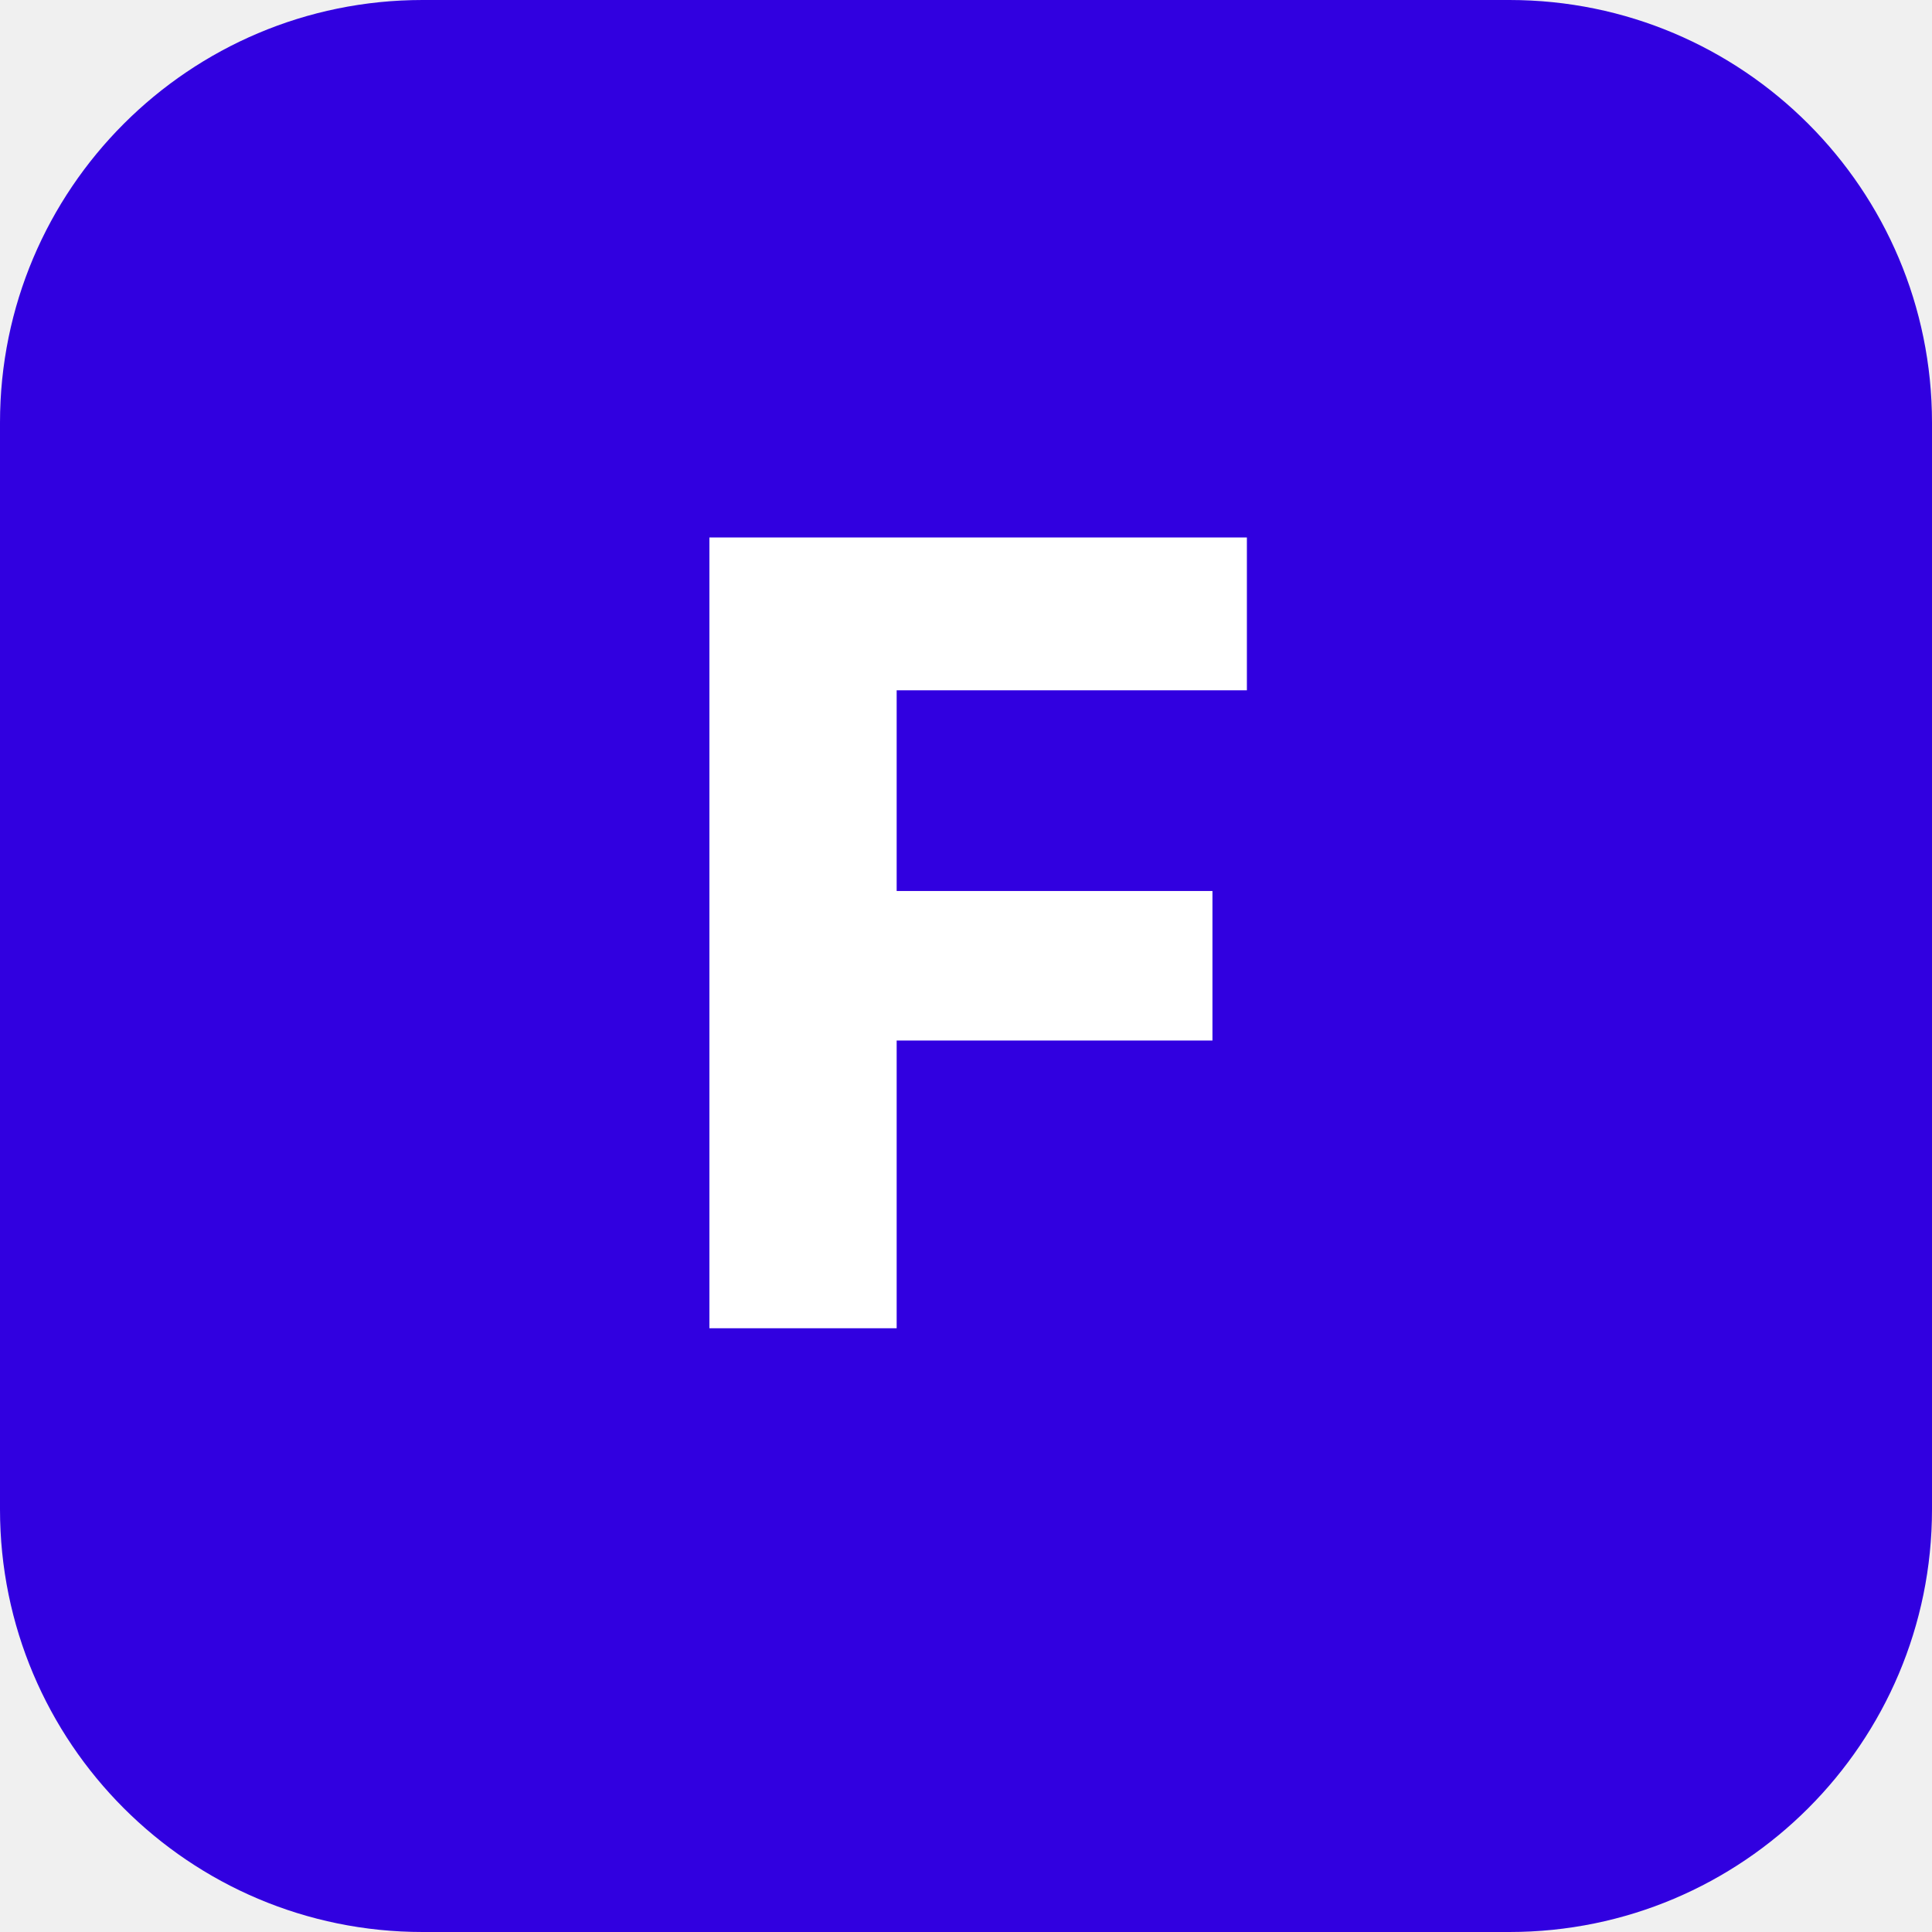
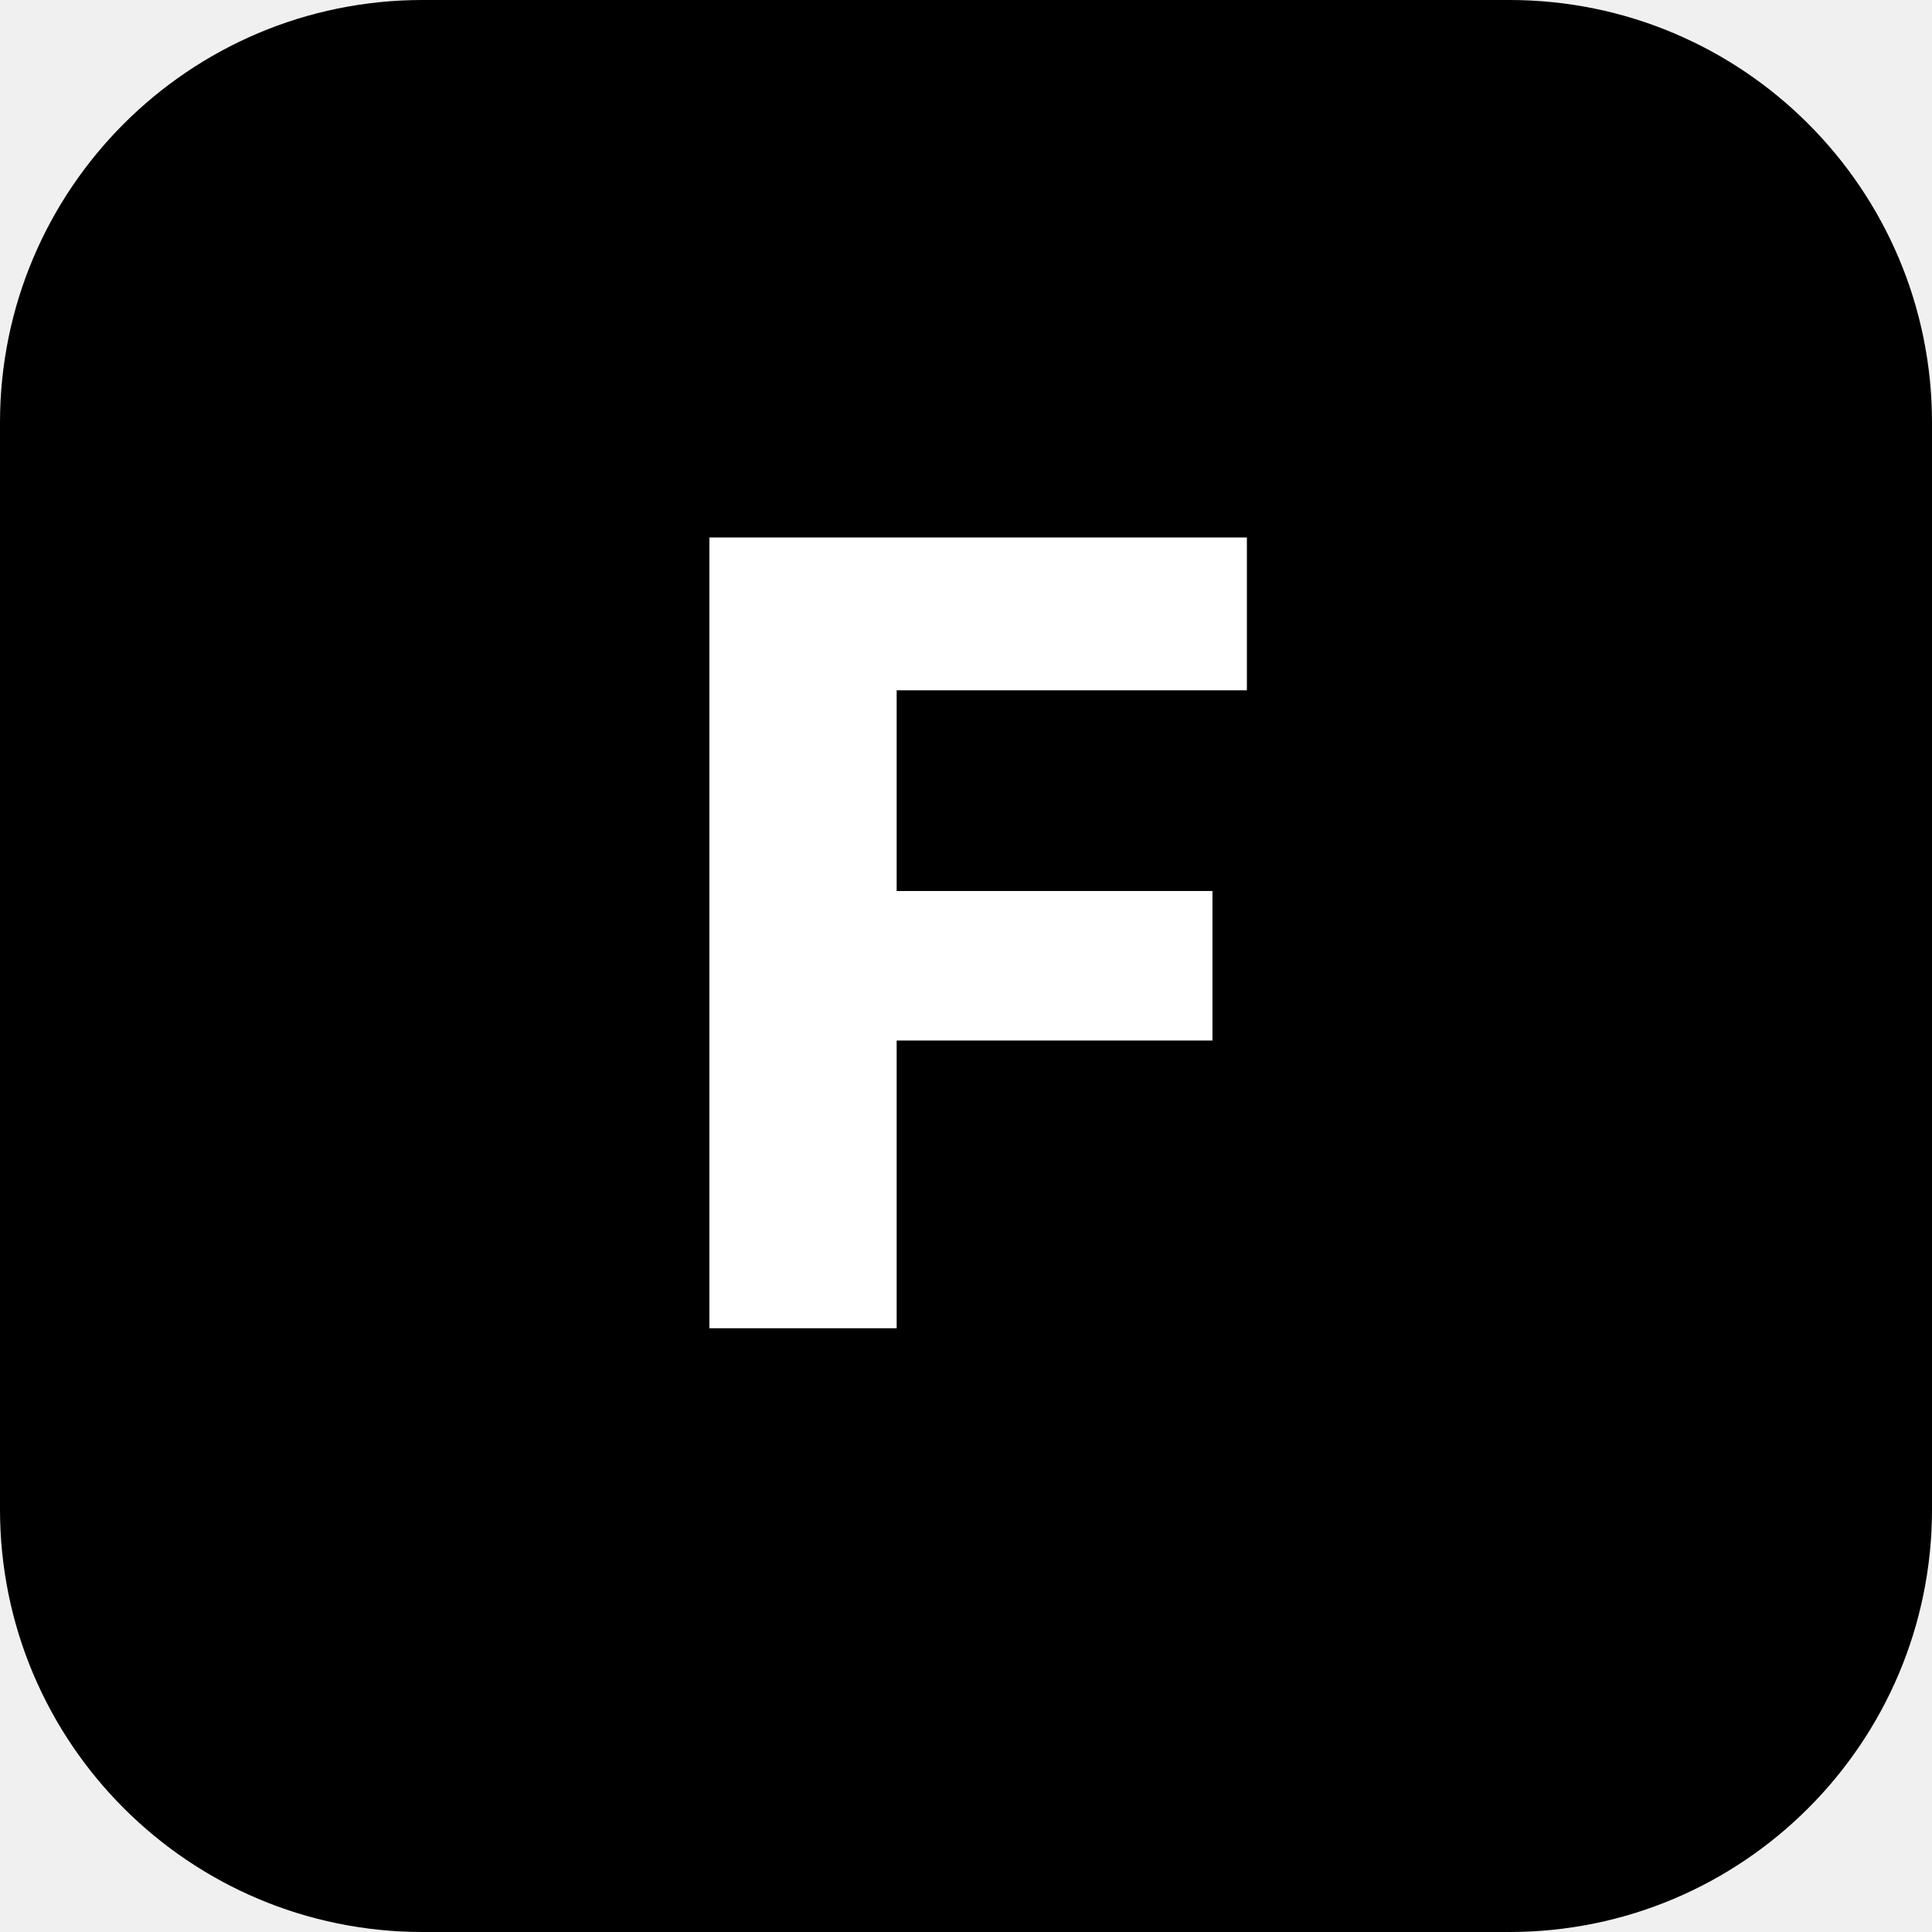
<svg xmlns="http://www.w3.org/2000/svg" viewBox="0 0 128 128">
-   <rect width="128" height="128" rx="28" fill="#3100e0" />
+   <rect width="128" height="128" rx="28" fill="#000000" />
  <text x="64" y="88" font-family="Inter, -apple-system, Segoe UI, sans-serif" font-size="72" font-weight="800" fill="#ffffff" text-anchor="middle">F</text>
</svg>
